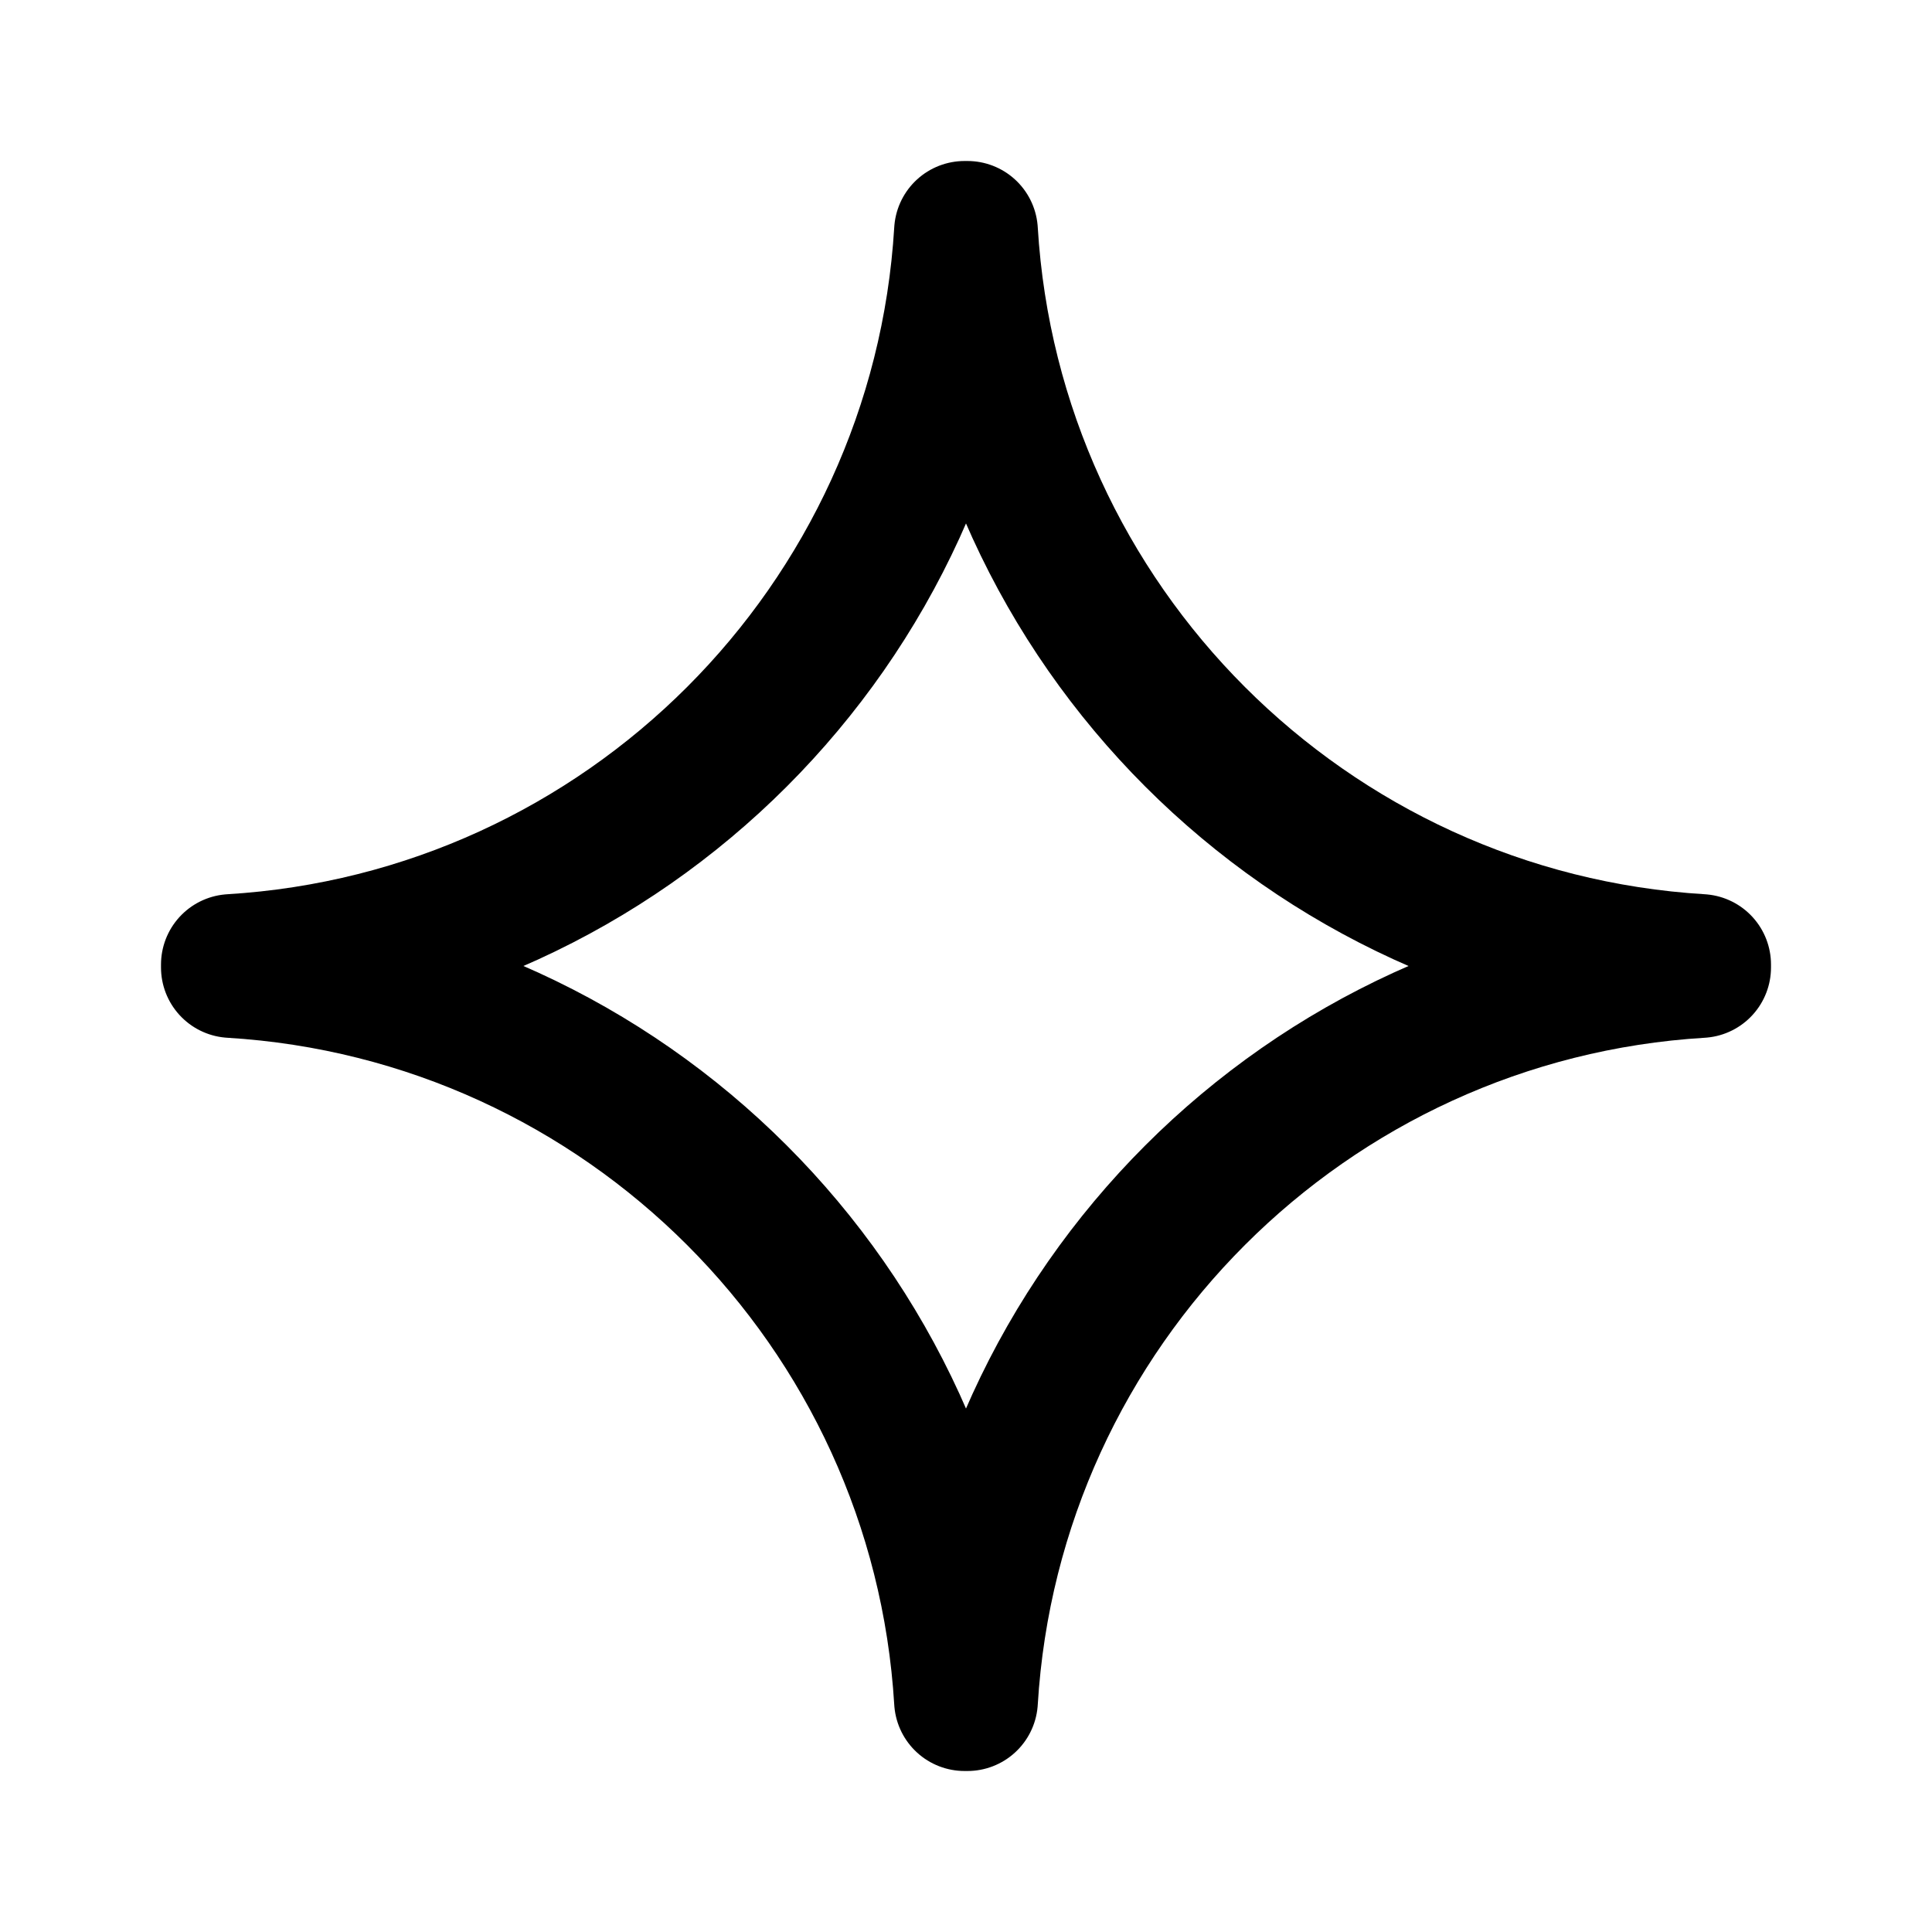
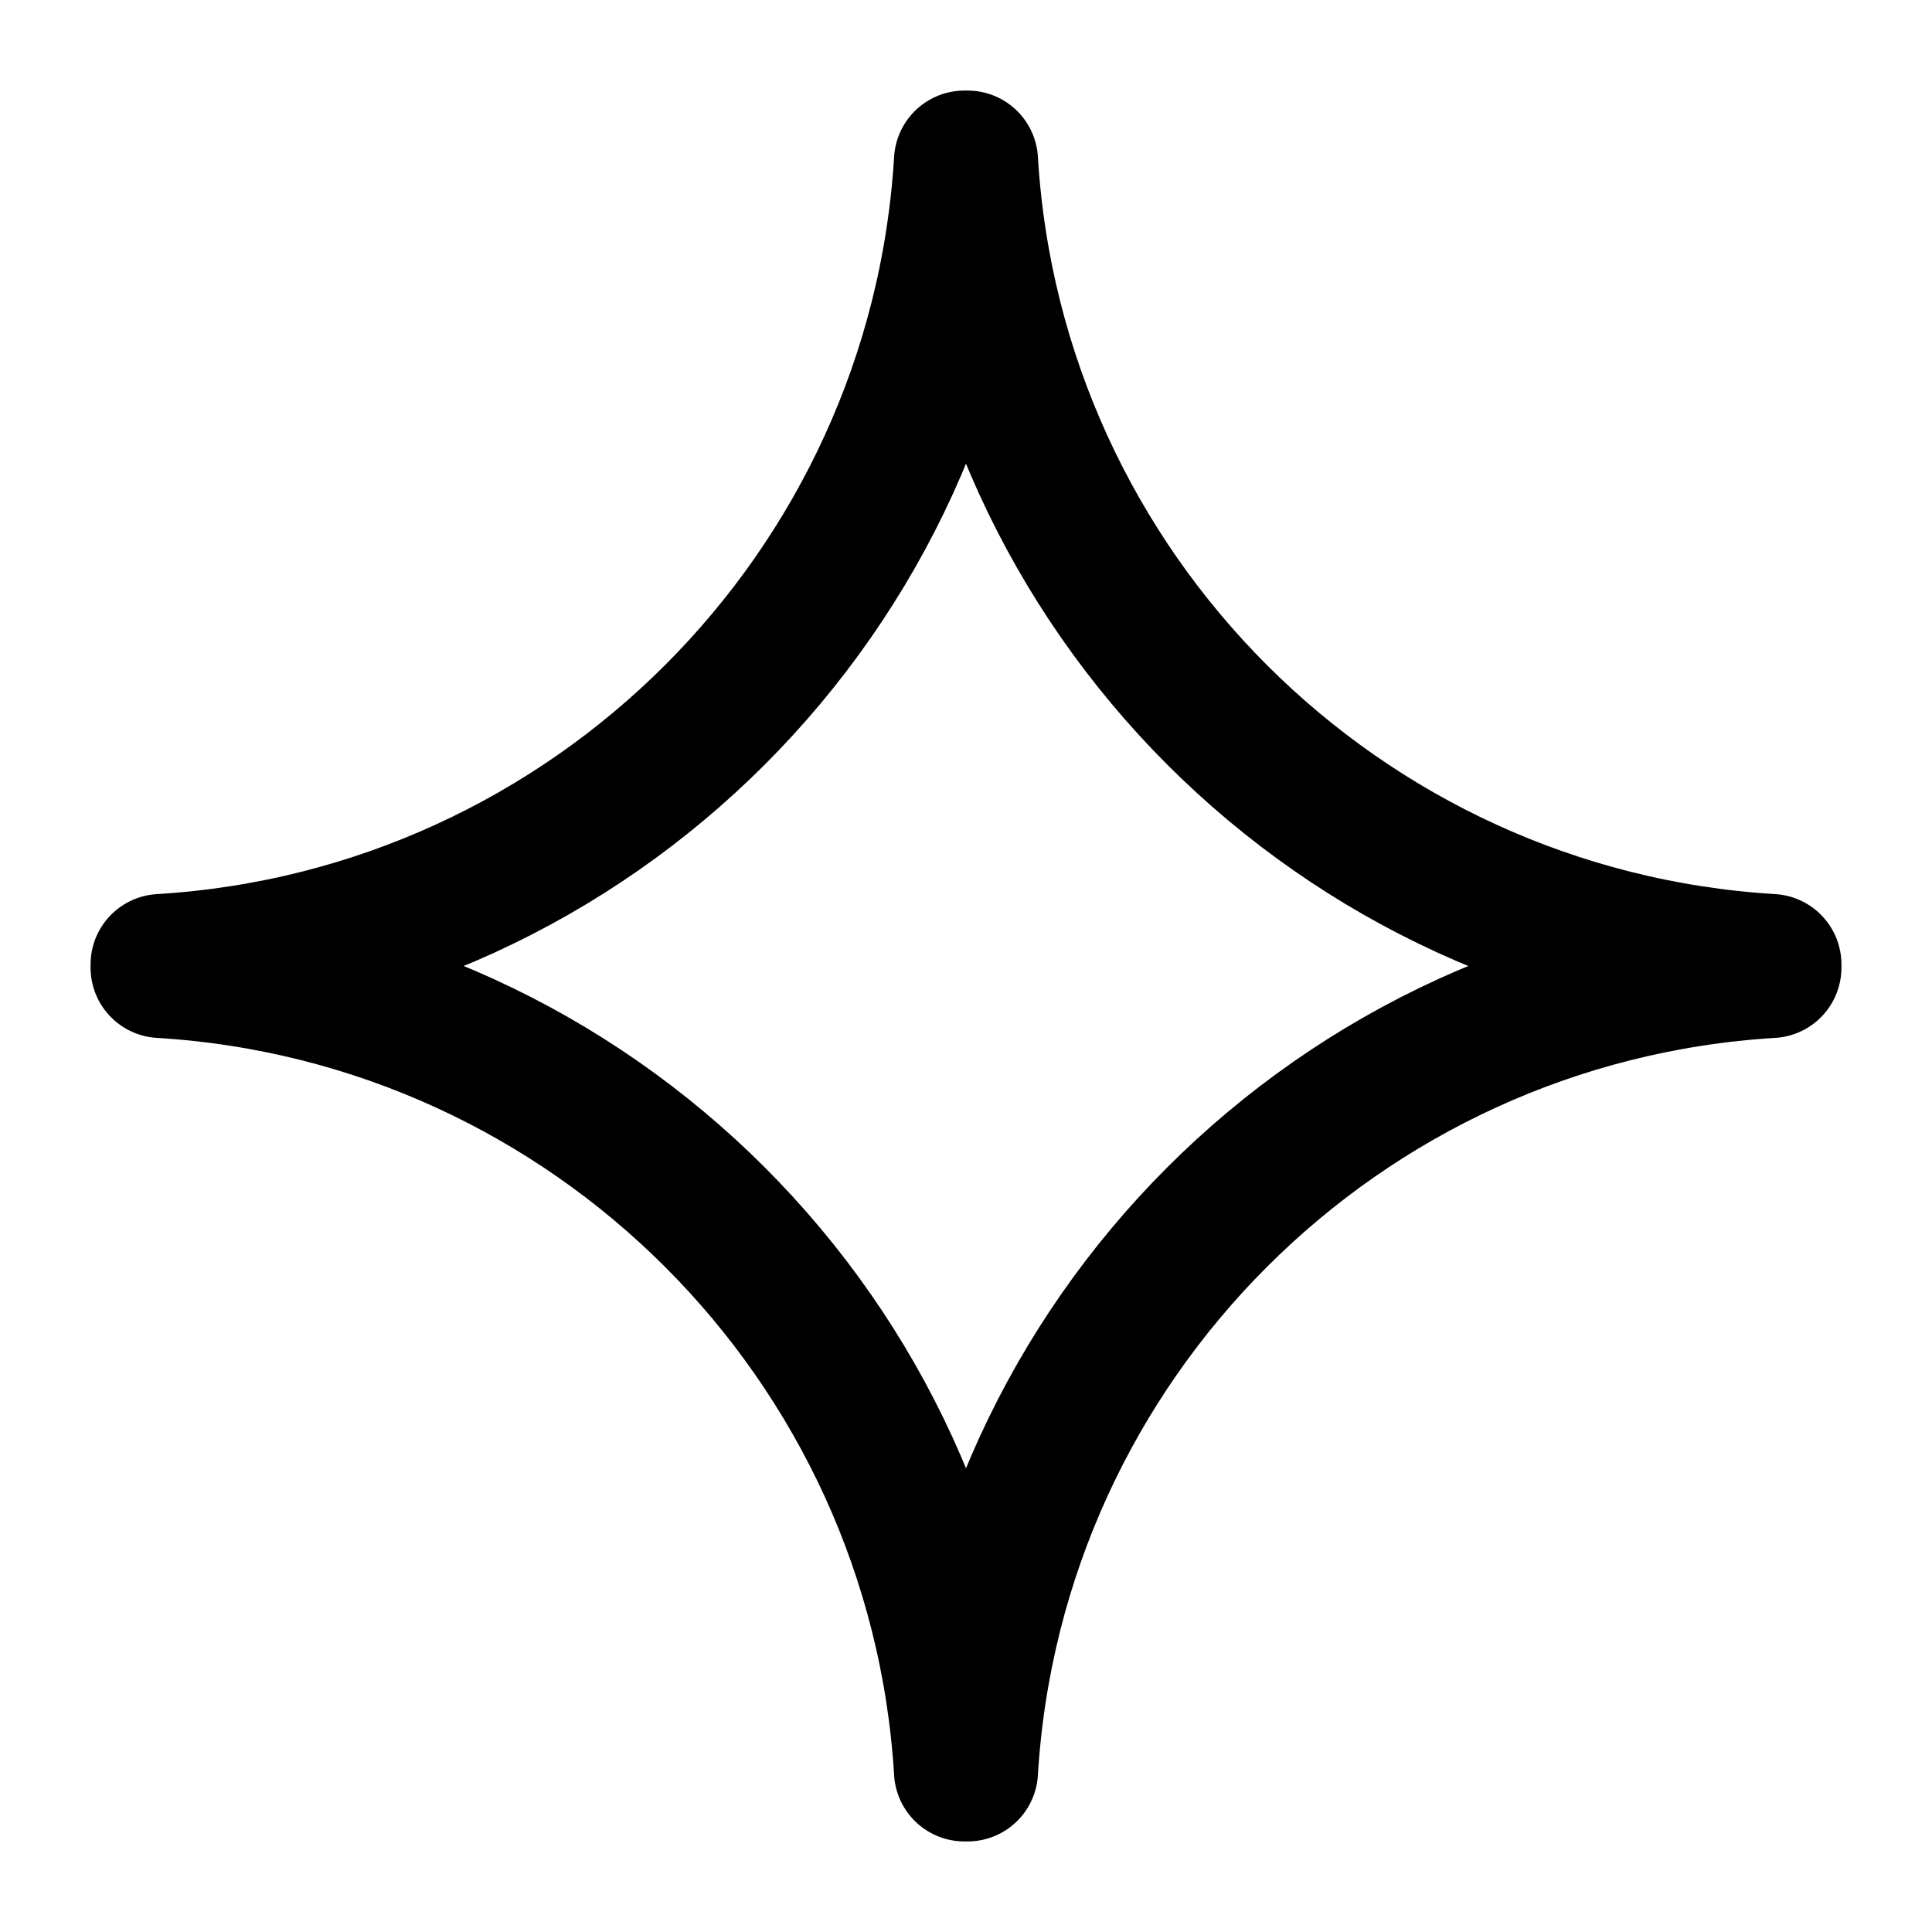
- <svg width="192" height="192" fill="none" viewBox="0 0 192 192">
-   <path stroke="#000" stroke-linejoin="round" stroke-width="14" d="M169 96.143C129.841 98.505 98.504 129.84 96.143 169h-.286C93.496 129.841 62.16 98.505 23 96.143v-.286C62.16 93.495 93.496 62.16 95.857 23h.286C98.504 62.159 129.841 93.495 169 95.857z" />
+ <svg xmlns="http://www.w3.org/2000/svg" width="192" height="192" viewBox="0 0 192 192" fill="none">
+   <path d="M176 96.157C133.086 98.745 98.744 133.085 96.157 176H95.843C93.256 133.086 58.915 98.745 16 96.157V95.843C58.915 93.255 93.256 58.915 95.843 16H96.157C98.744 58.914 133.086 93.255 176 95.843V96.157Z" stroke="black" stroke-width="14" stroke-linejoin="round" />
</svg>
